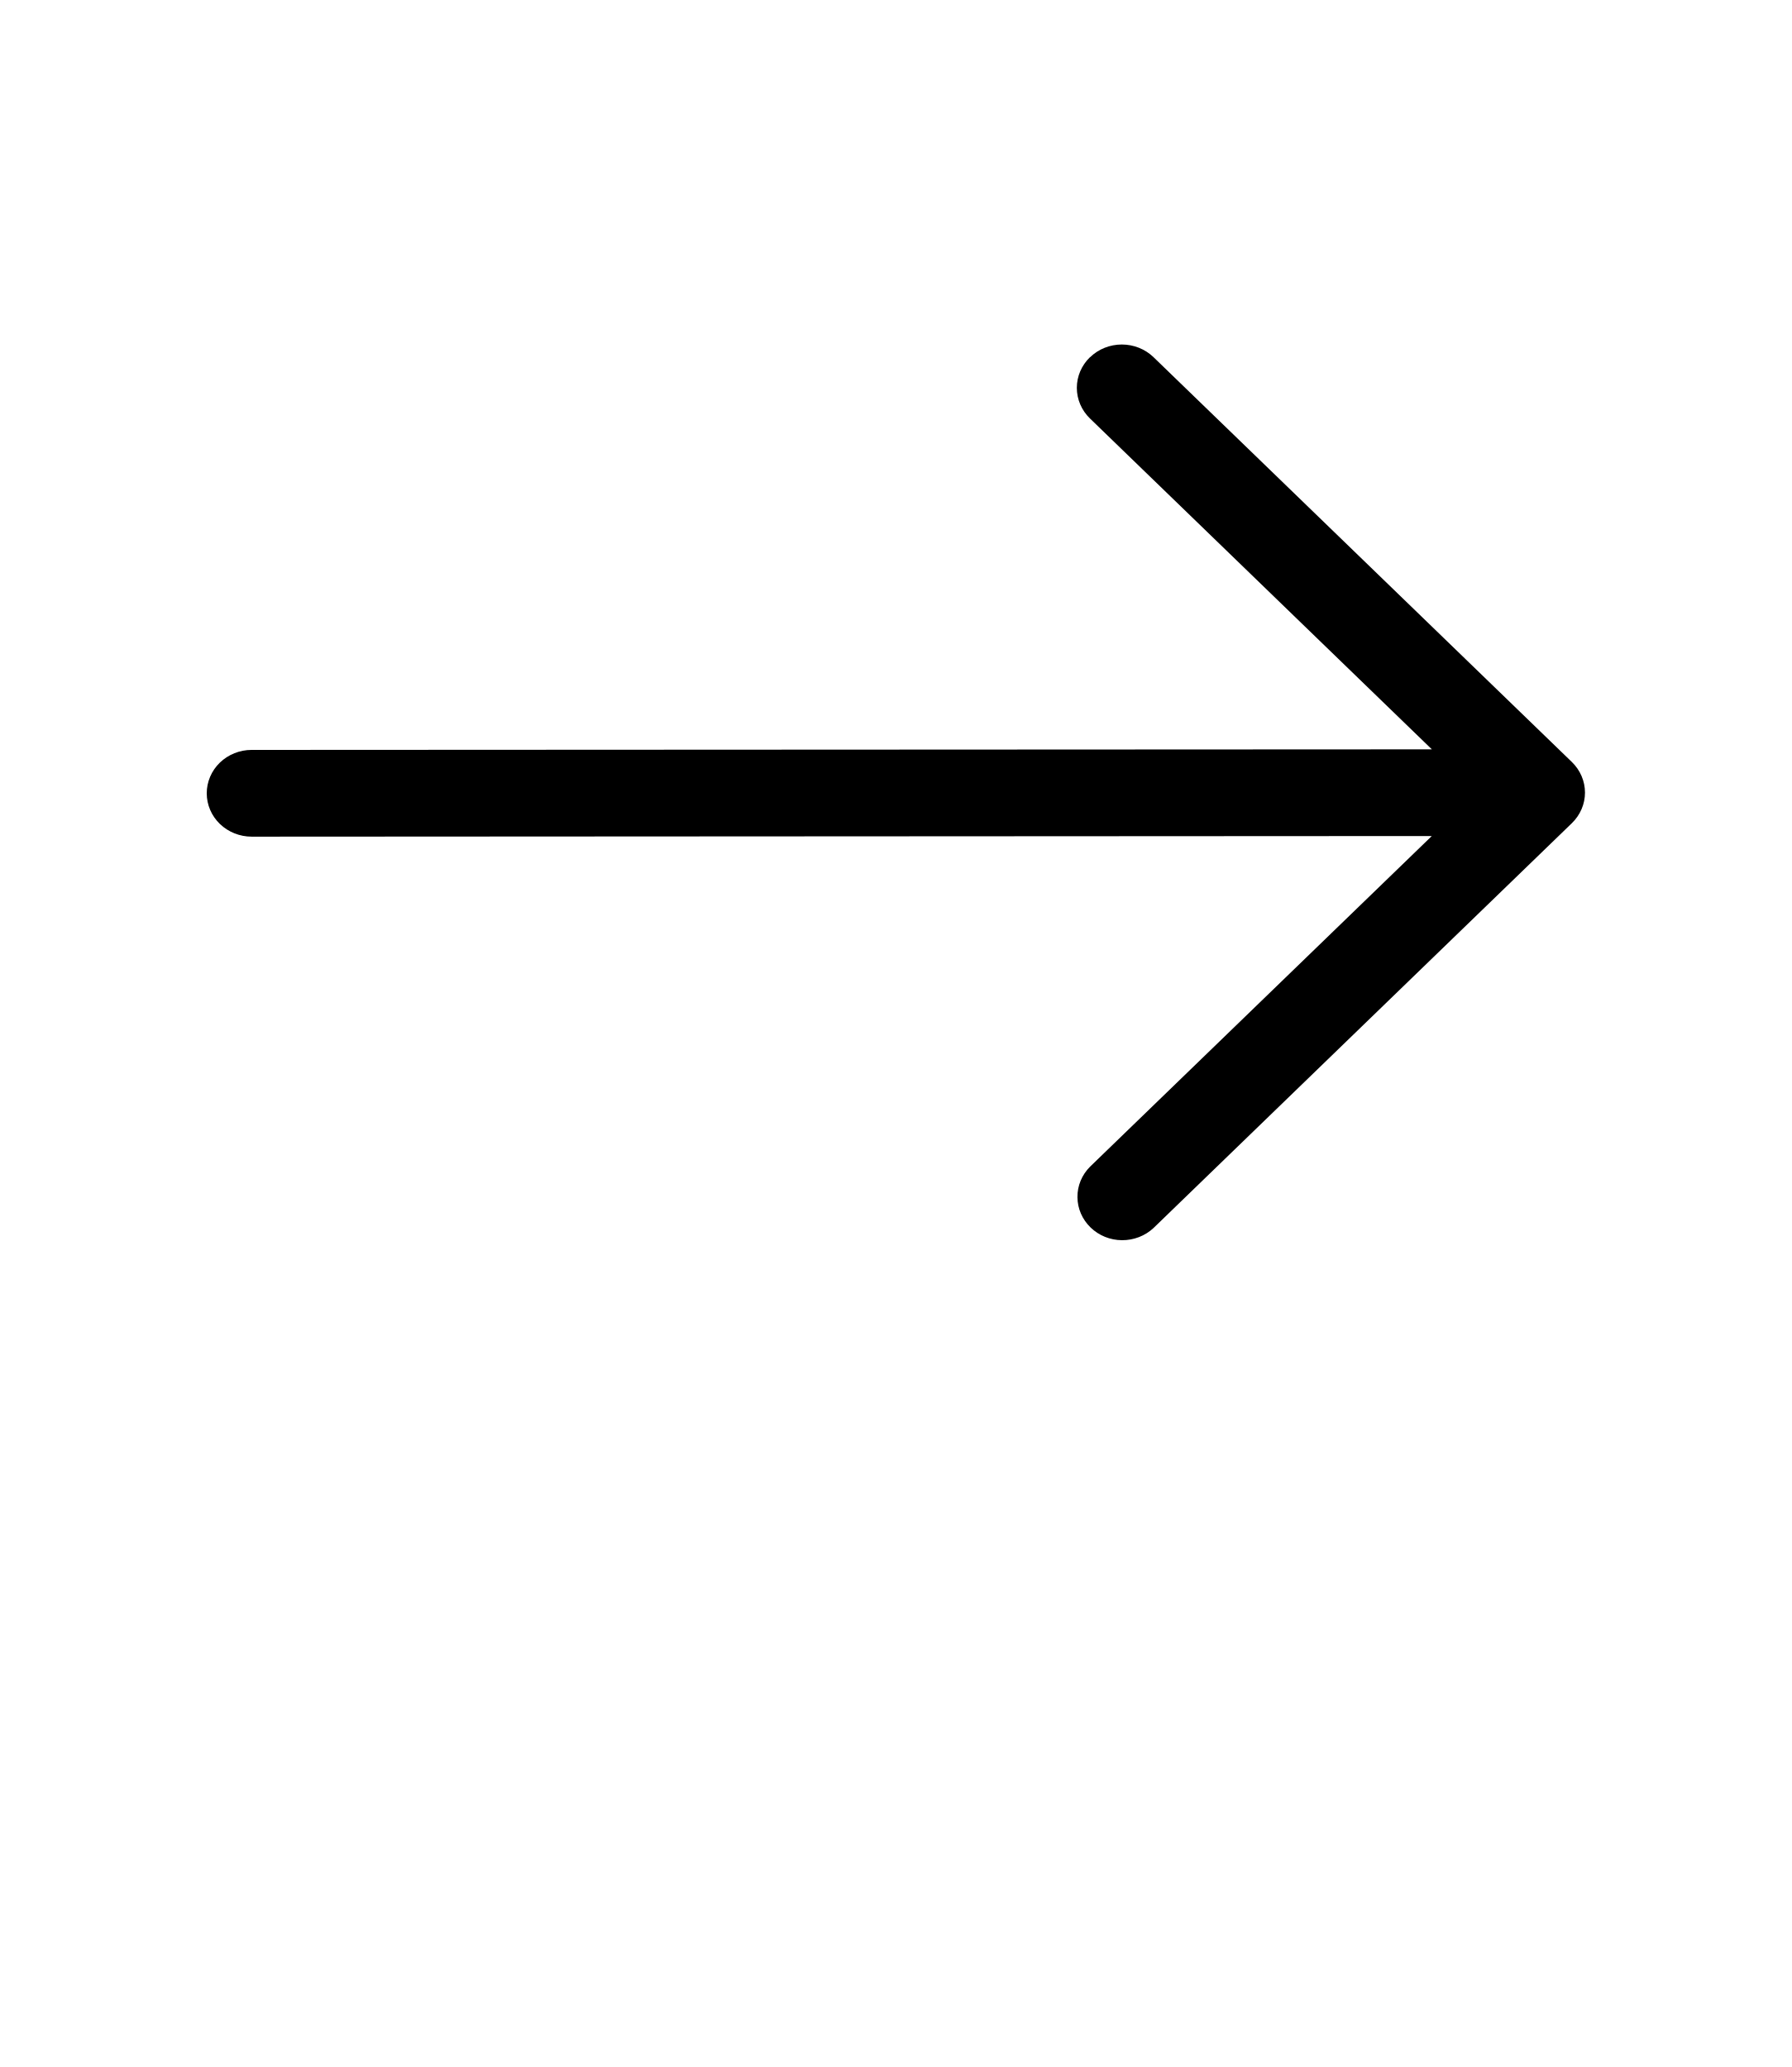
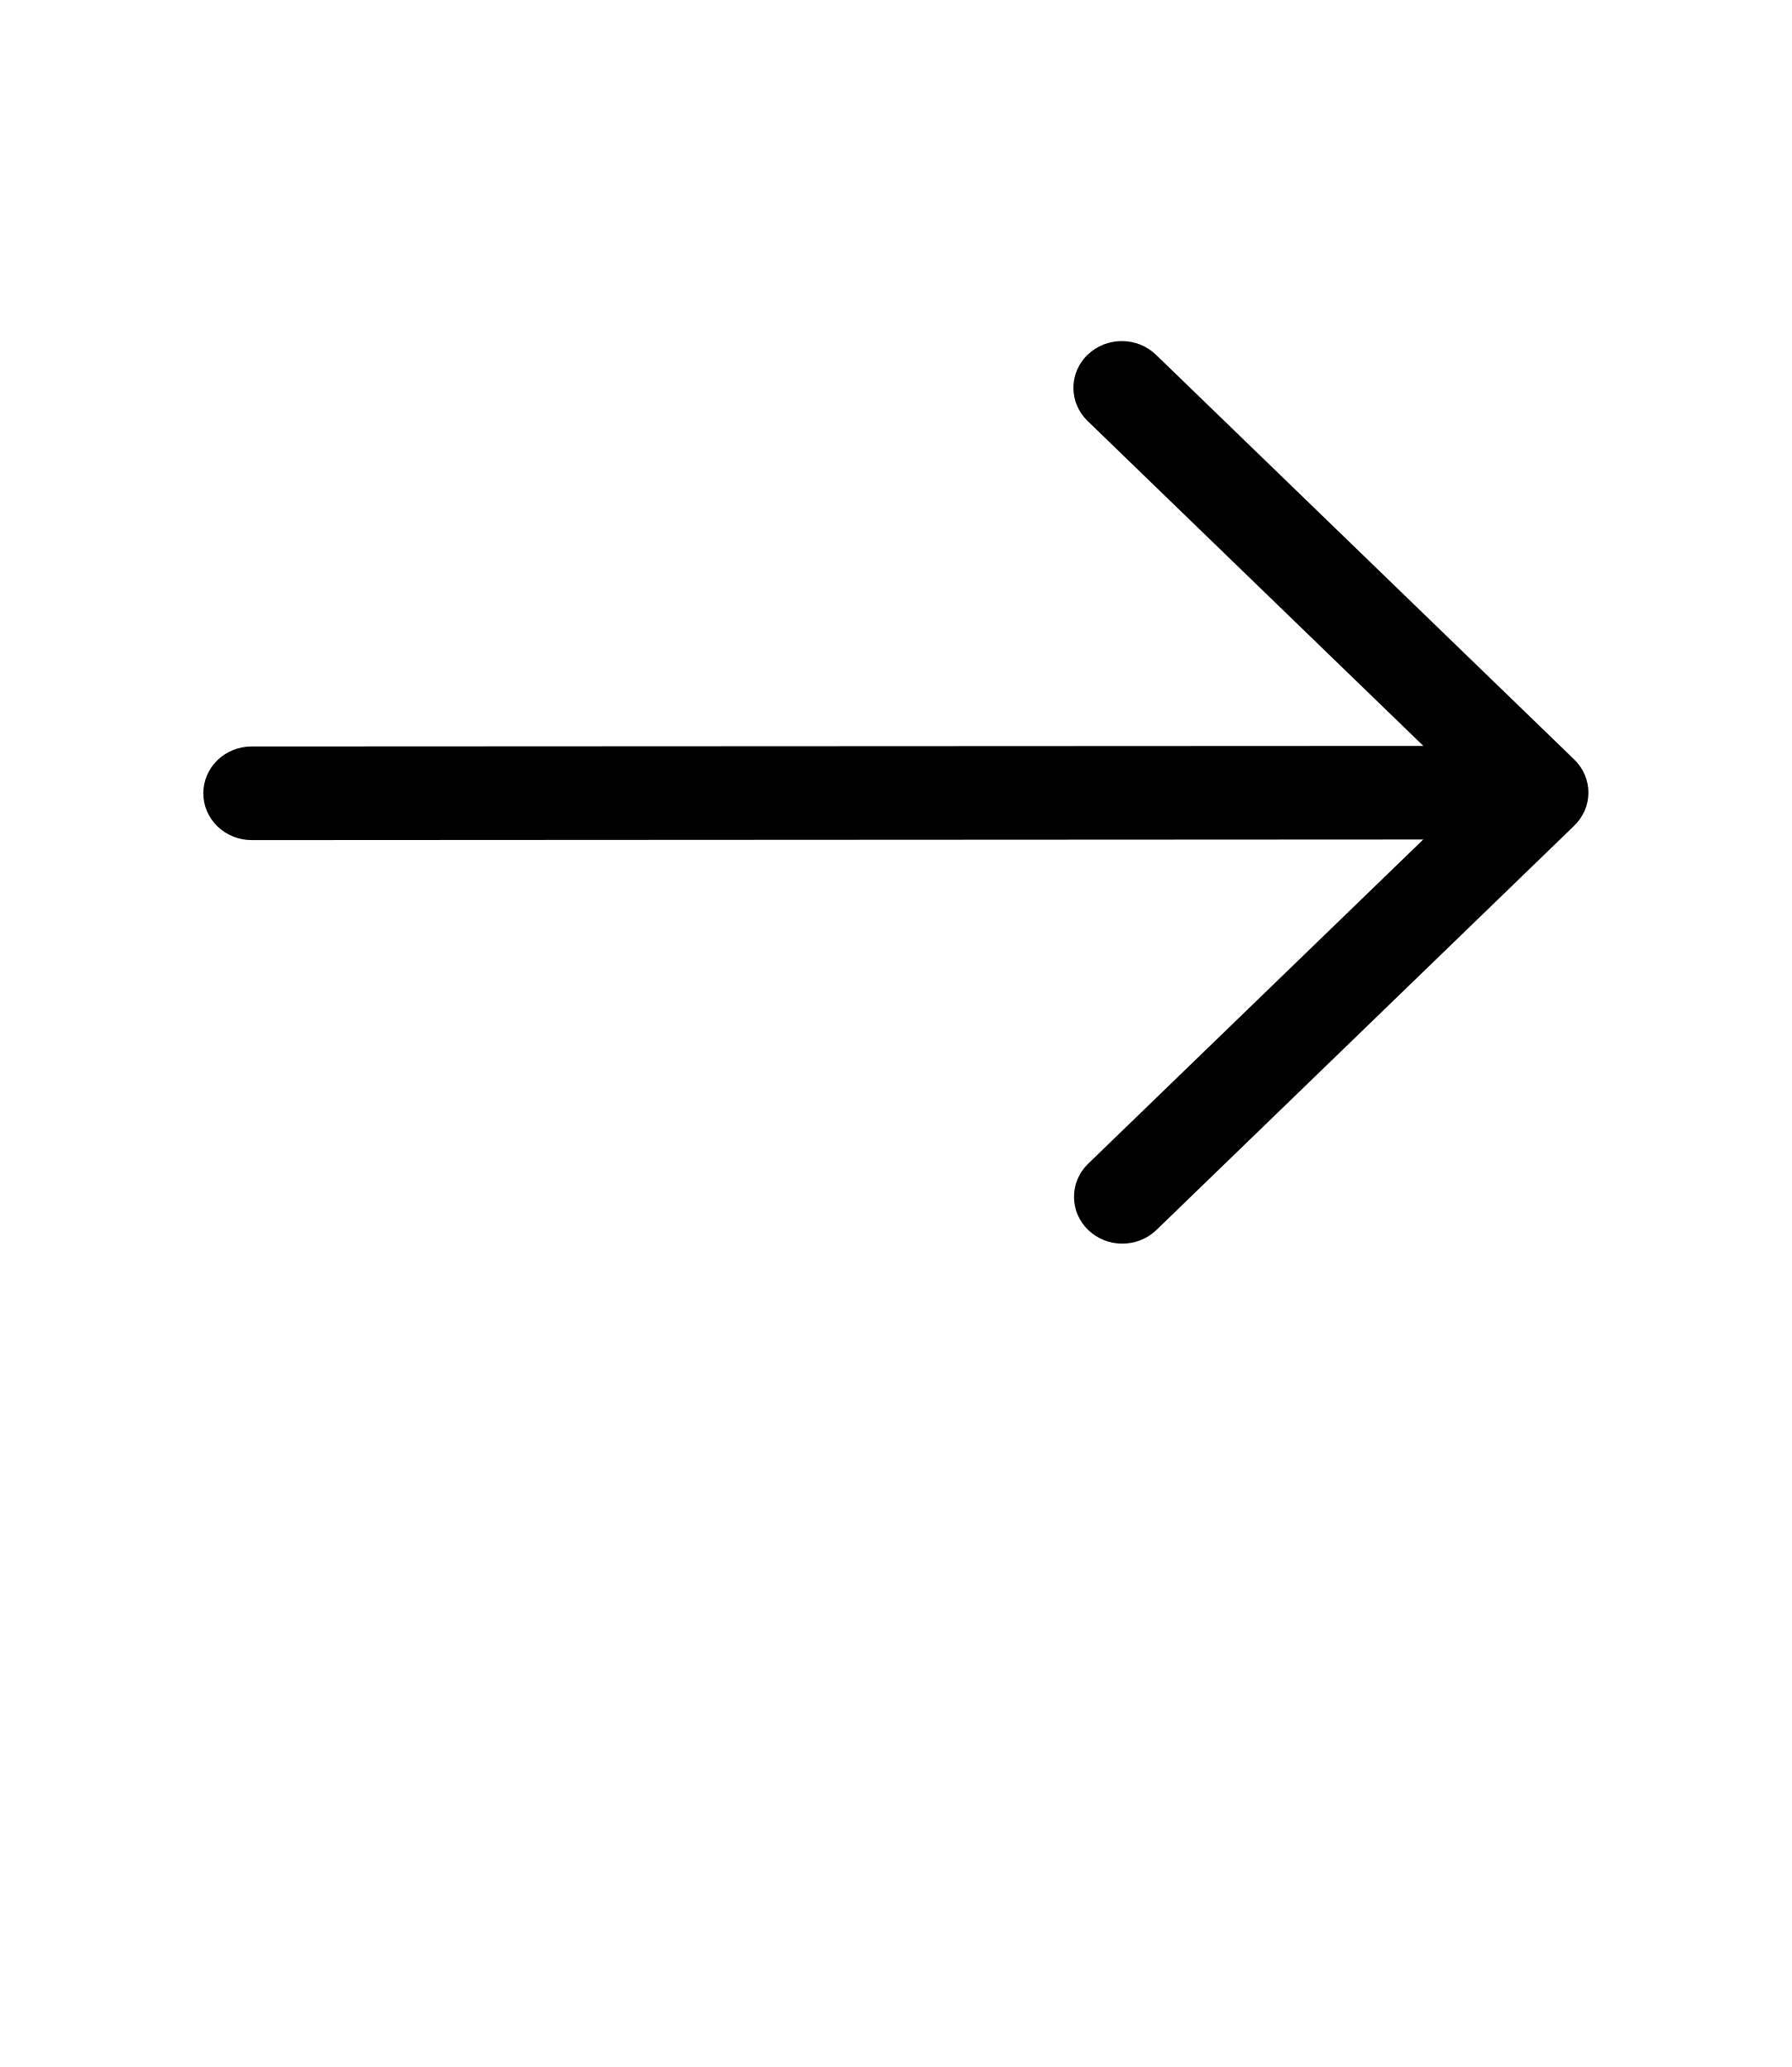
<svg xmlns="http://www.w3.org/2000/svg" width="26" height="30" viewBox="0 0 26 30" fill="none">
  <path fill-rule="evenodd" clip-rule="evenodd" d="M15.819 5.184C15.941 5.066 16.106 5 16.279 5C16.451 5 16.617 5.066 16.739 5.184L22.809 11.059C22.931 11.177 23 11.337 23 11.504C23 11.67 22.931 11.83 22.809 11.948L16.739 17.823C16.616 17.938 16.452 18.001 16.281 18C16.11 17.999 15.947 17.933 15.826 17.816C15.705 17.699 15.636 17.541 15.635 17.376C15.633 17.211 15.699 17.052 15.818 16.933L20.777 12.134L3.652 12.143C3.48 12.143 3.314 12.077 3.191 11.959C3.069 11.841 3 11.681 3 11.514C3 11.348 3.068 11.187 3.19 11.069C3.312 10.951 3.478 10.884 3.651 10.884L20.778 10.876L15.817 6.074C15.695 5.956 15.626 5.796 15.626 5.629C15.626 5.462 15.695 5.302 15.817 5.184" fill="black" />
+   <path d="M15.819 5.184C15.941 5.066 16.106 5 16.279 5C16.451 5 16.617 5.066 16.739 5.184L22.809 11.059C22.931 11.177 23 11.337 23 11.504C23 11.67 22.931 11.83 22.809 11.948L16.739 17.823C16.616 17.938 16.452 18.001 16.281 18C16.11 17.999 15.947 17.933 15.826 17.816C15.705 17.699 15.636 17.541 15.635 17.376C15.633 17.211 15.699 17.052 15.818 16.933L20.777 12.134L3.652 12.143C3.48 12.143 3.314 12.077 3.191 11.959C3.069 11.841 3 11.681 3 11.514C3 11.348 3.068 11.187 3.19 11.069C3.312 10.951 3.478 10.884 3.651 10.884L20.778 10.876L15.817 6.074C15.695 5.956 15.626 5.796 15.626 5.629C15.626 5.462 15.695 5.302 15.817 5.184" stroke="black" stroke-width="0.1" />
</svg>
